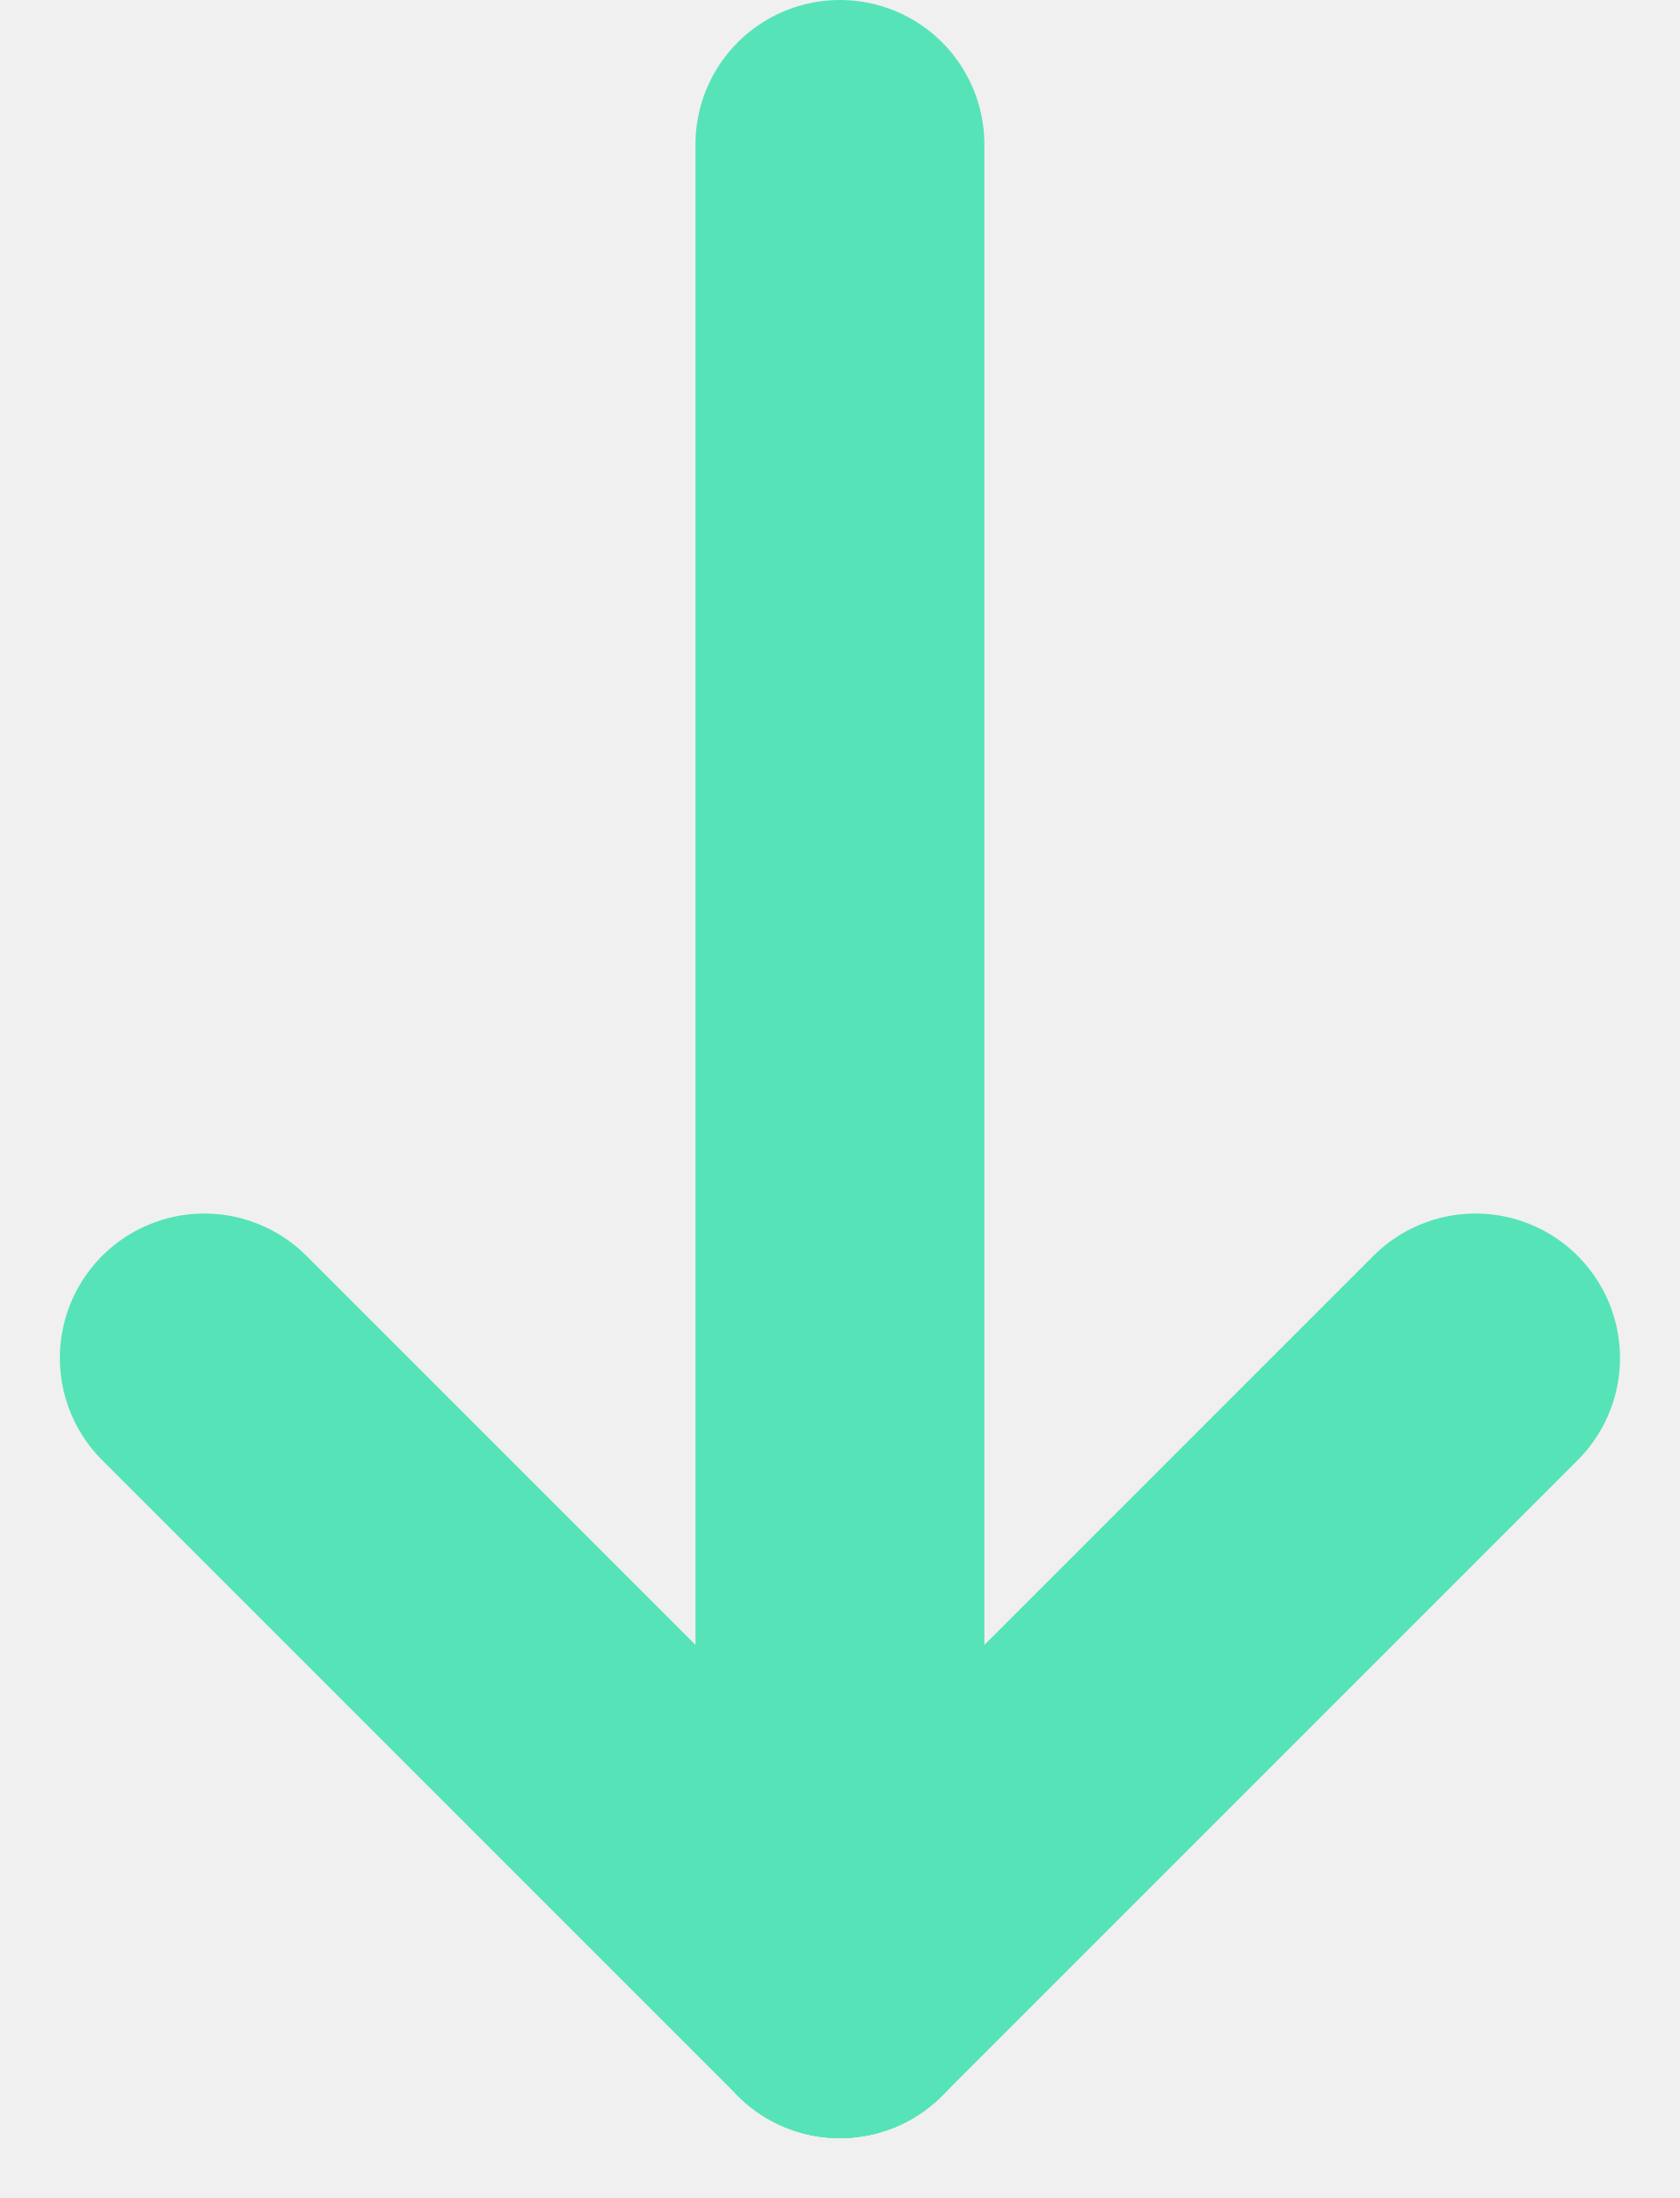
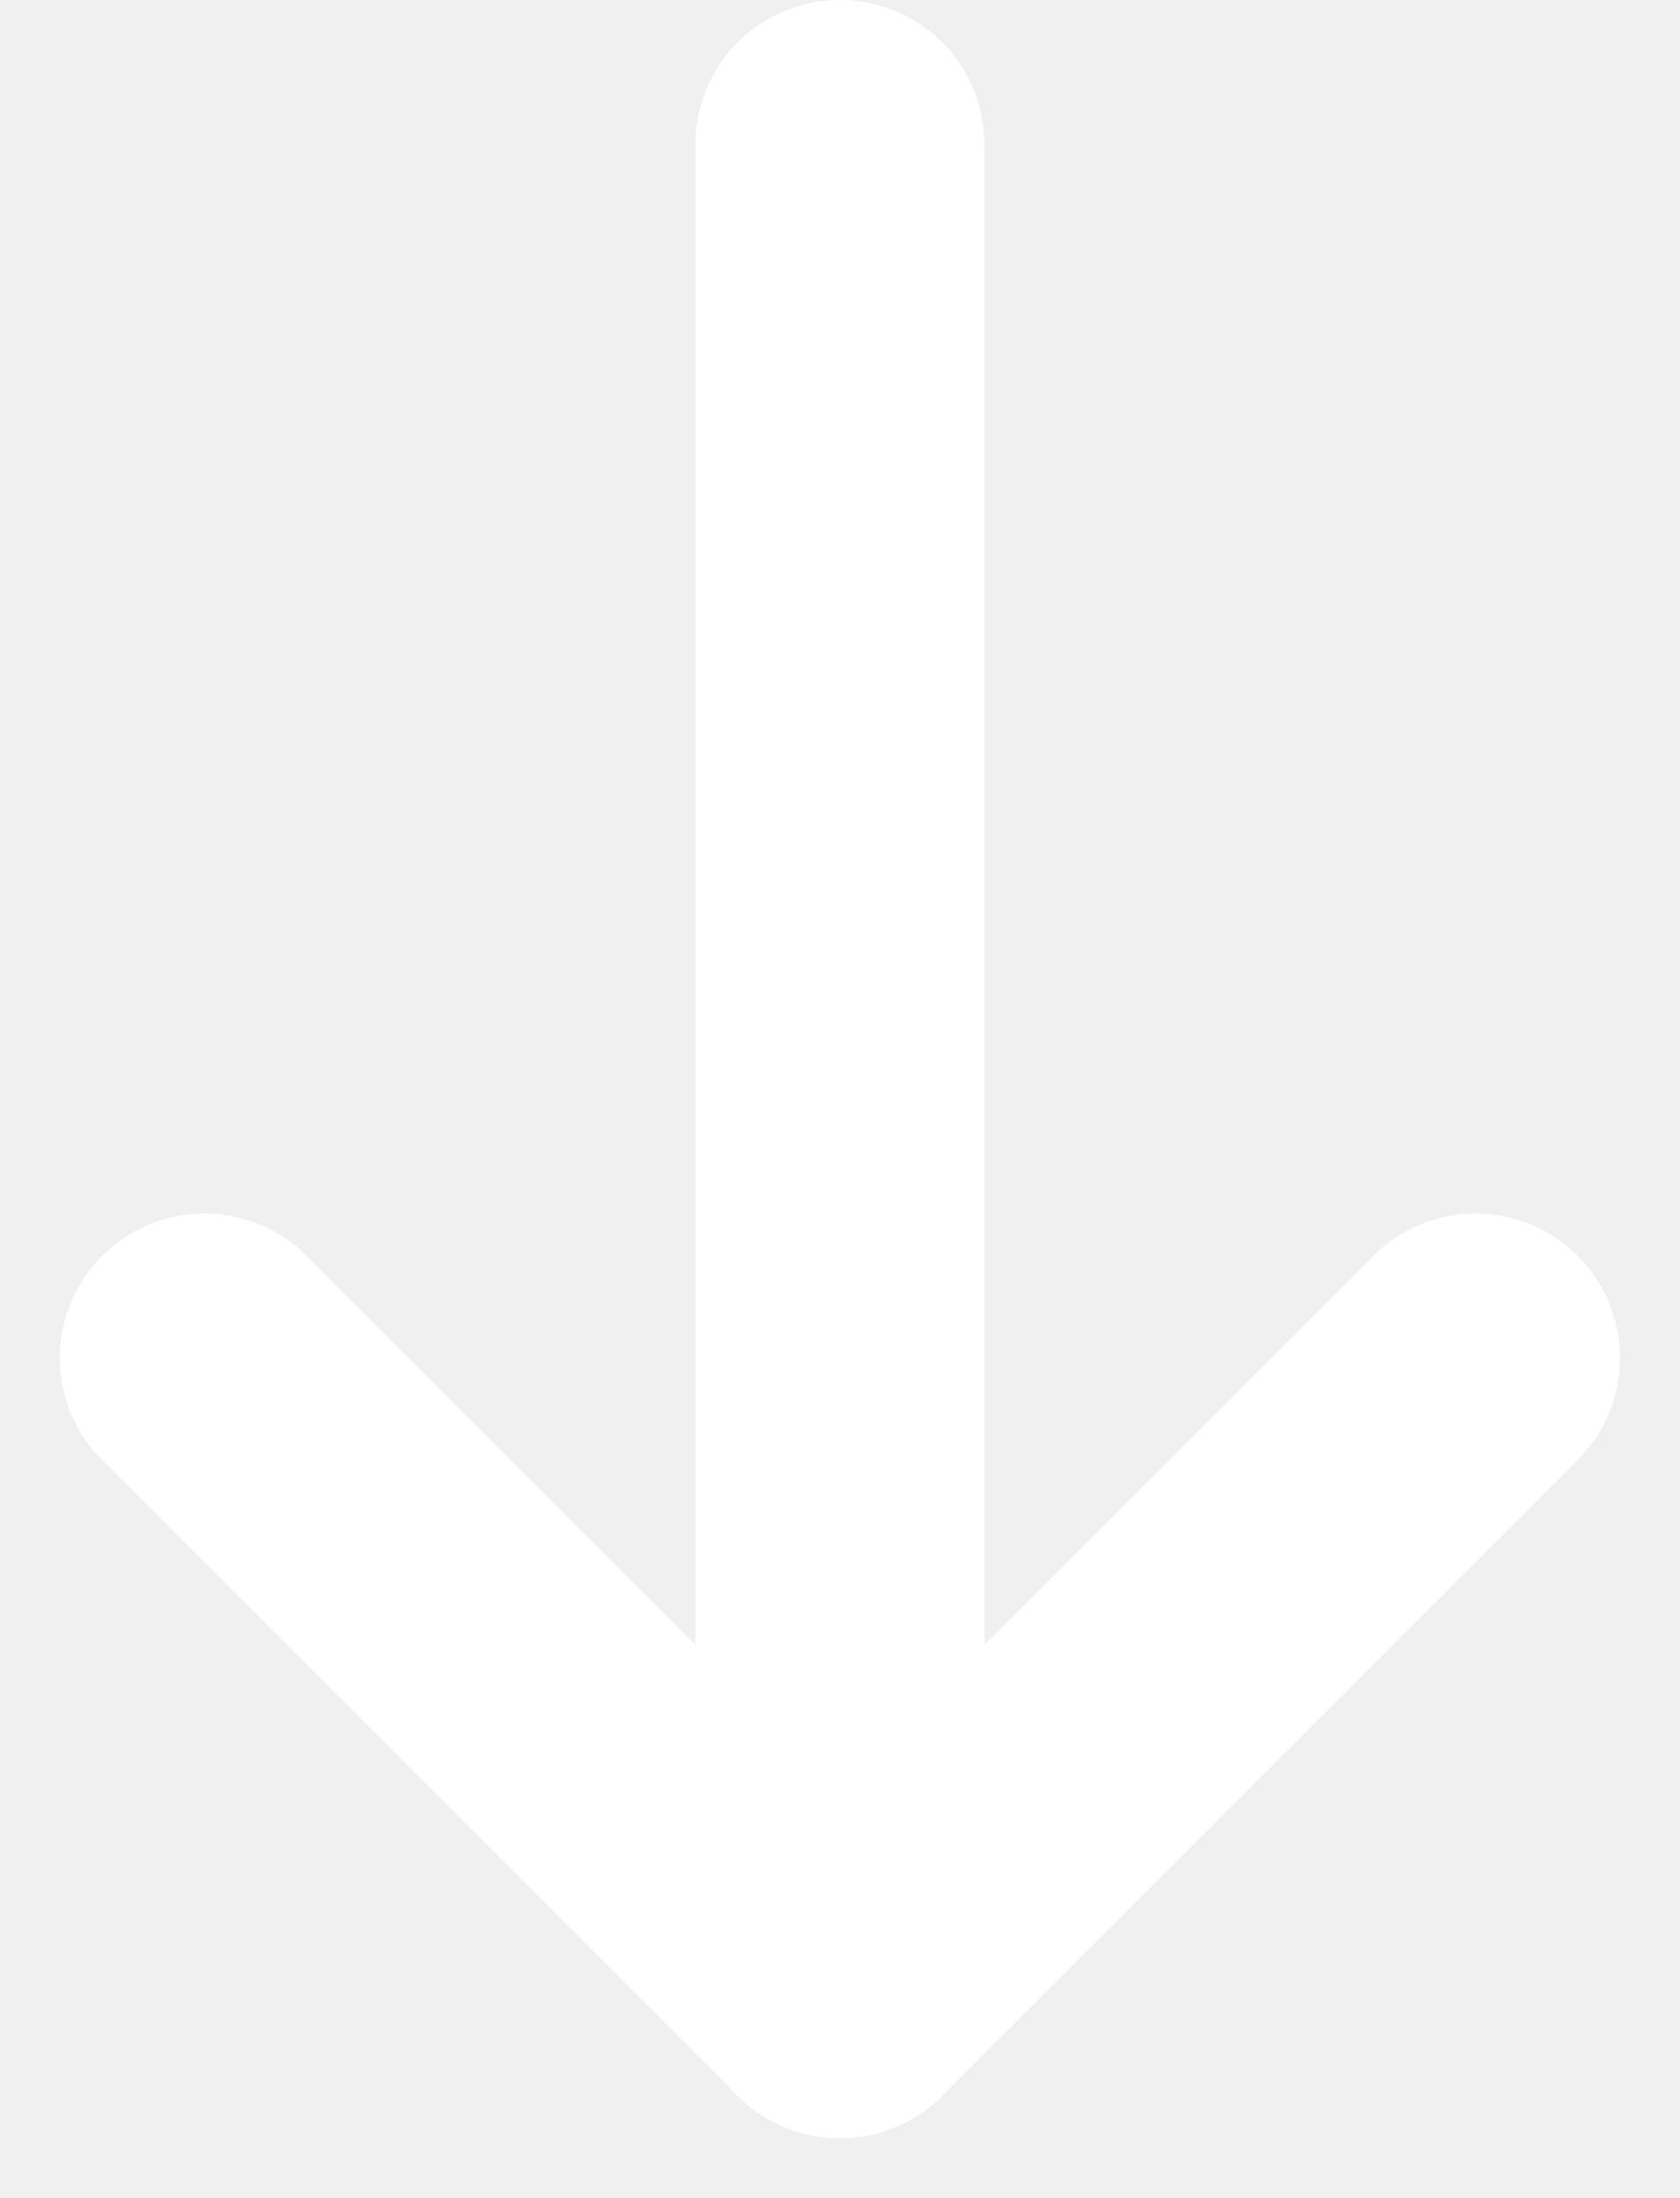
<svg xmlns="http://www.w3.org/2000/svg" width="29.071" height="38.036" viewBox="0 0 29.071 38.036">
  <g id="Group_1" data-name="Group 1" transform="translate(-10.964 -9)">
-     <line id="Line_1" data-name="Line 1" y2="32" transform="translate(25.5 11.5)" fill="none" stroke="#56e3b8" stroke-linecap="round" stroke-width="5" />
-     <line id="Line_2" data-name="Line 2" x1="11" y2="11" transform="translate(25.5 32.5)" fill="none" stroke="#56e3b8" stroke-linecap="round" stroke-width="5" />
-     <line id="Line_3" data-name="Line 3" x2="11" y2="11" transform="translate(14.5 32.5)" fill="none" stroke="#56e3b8" stroke-linecap="round" stroke-width="5" />
+     <line id="Line_1" data-name="Line 1" y2="32" transform="translate(25.5 11.5)" fill="none" stroke="#ffffff" stroke-linecap="round" stroke-width="5" />
+     <line id="Line_2" data-name="Line 2" x1="11" y2="11" transform="translate(25.5 32.5)" fill="none" stroke="#ffffff" stroke-linecap="round" stroke-width="5" />
+     <line id="Line_3" data-name="Line 3" x2="11" y2="11" transform="translate(14.5 32.5)" fill="none" stroke="#ffffff" stroke-linecap="round" stroke-width="5" />
  </g>
</svg>
